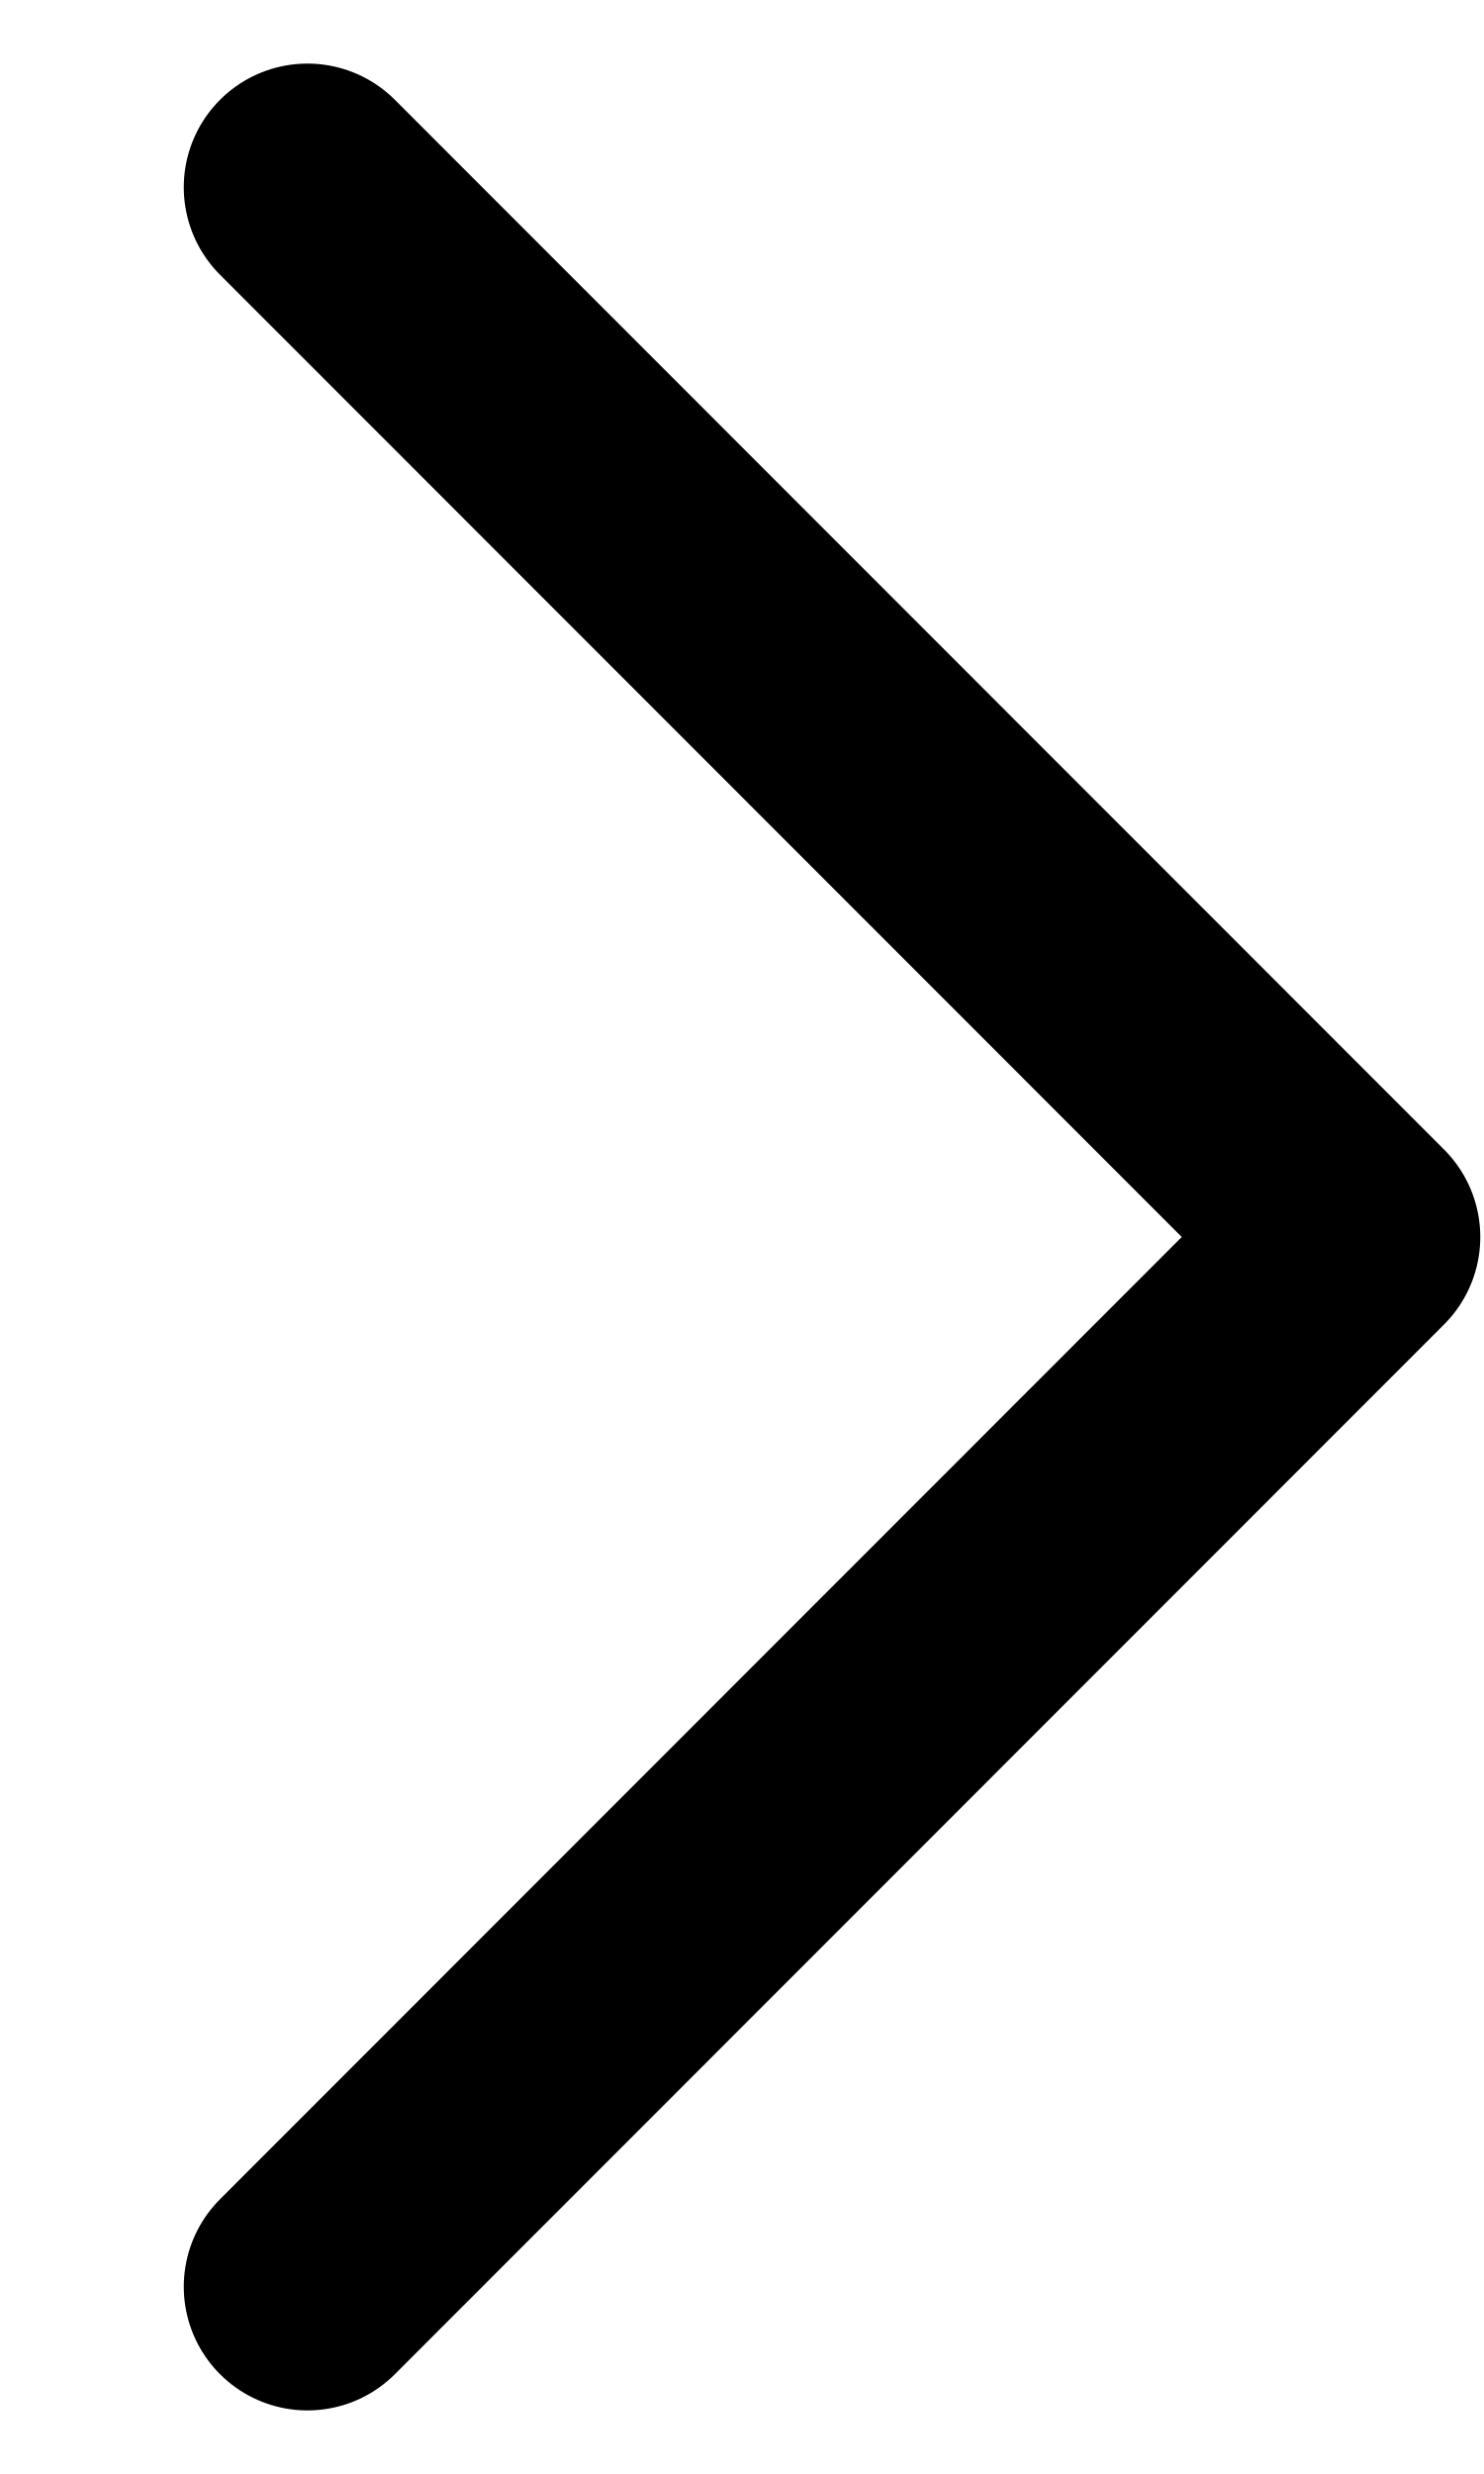
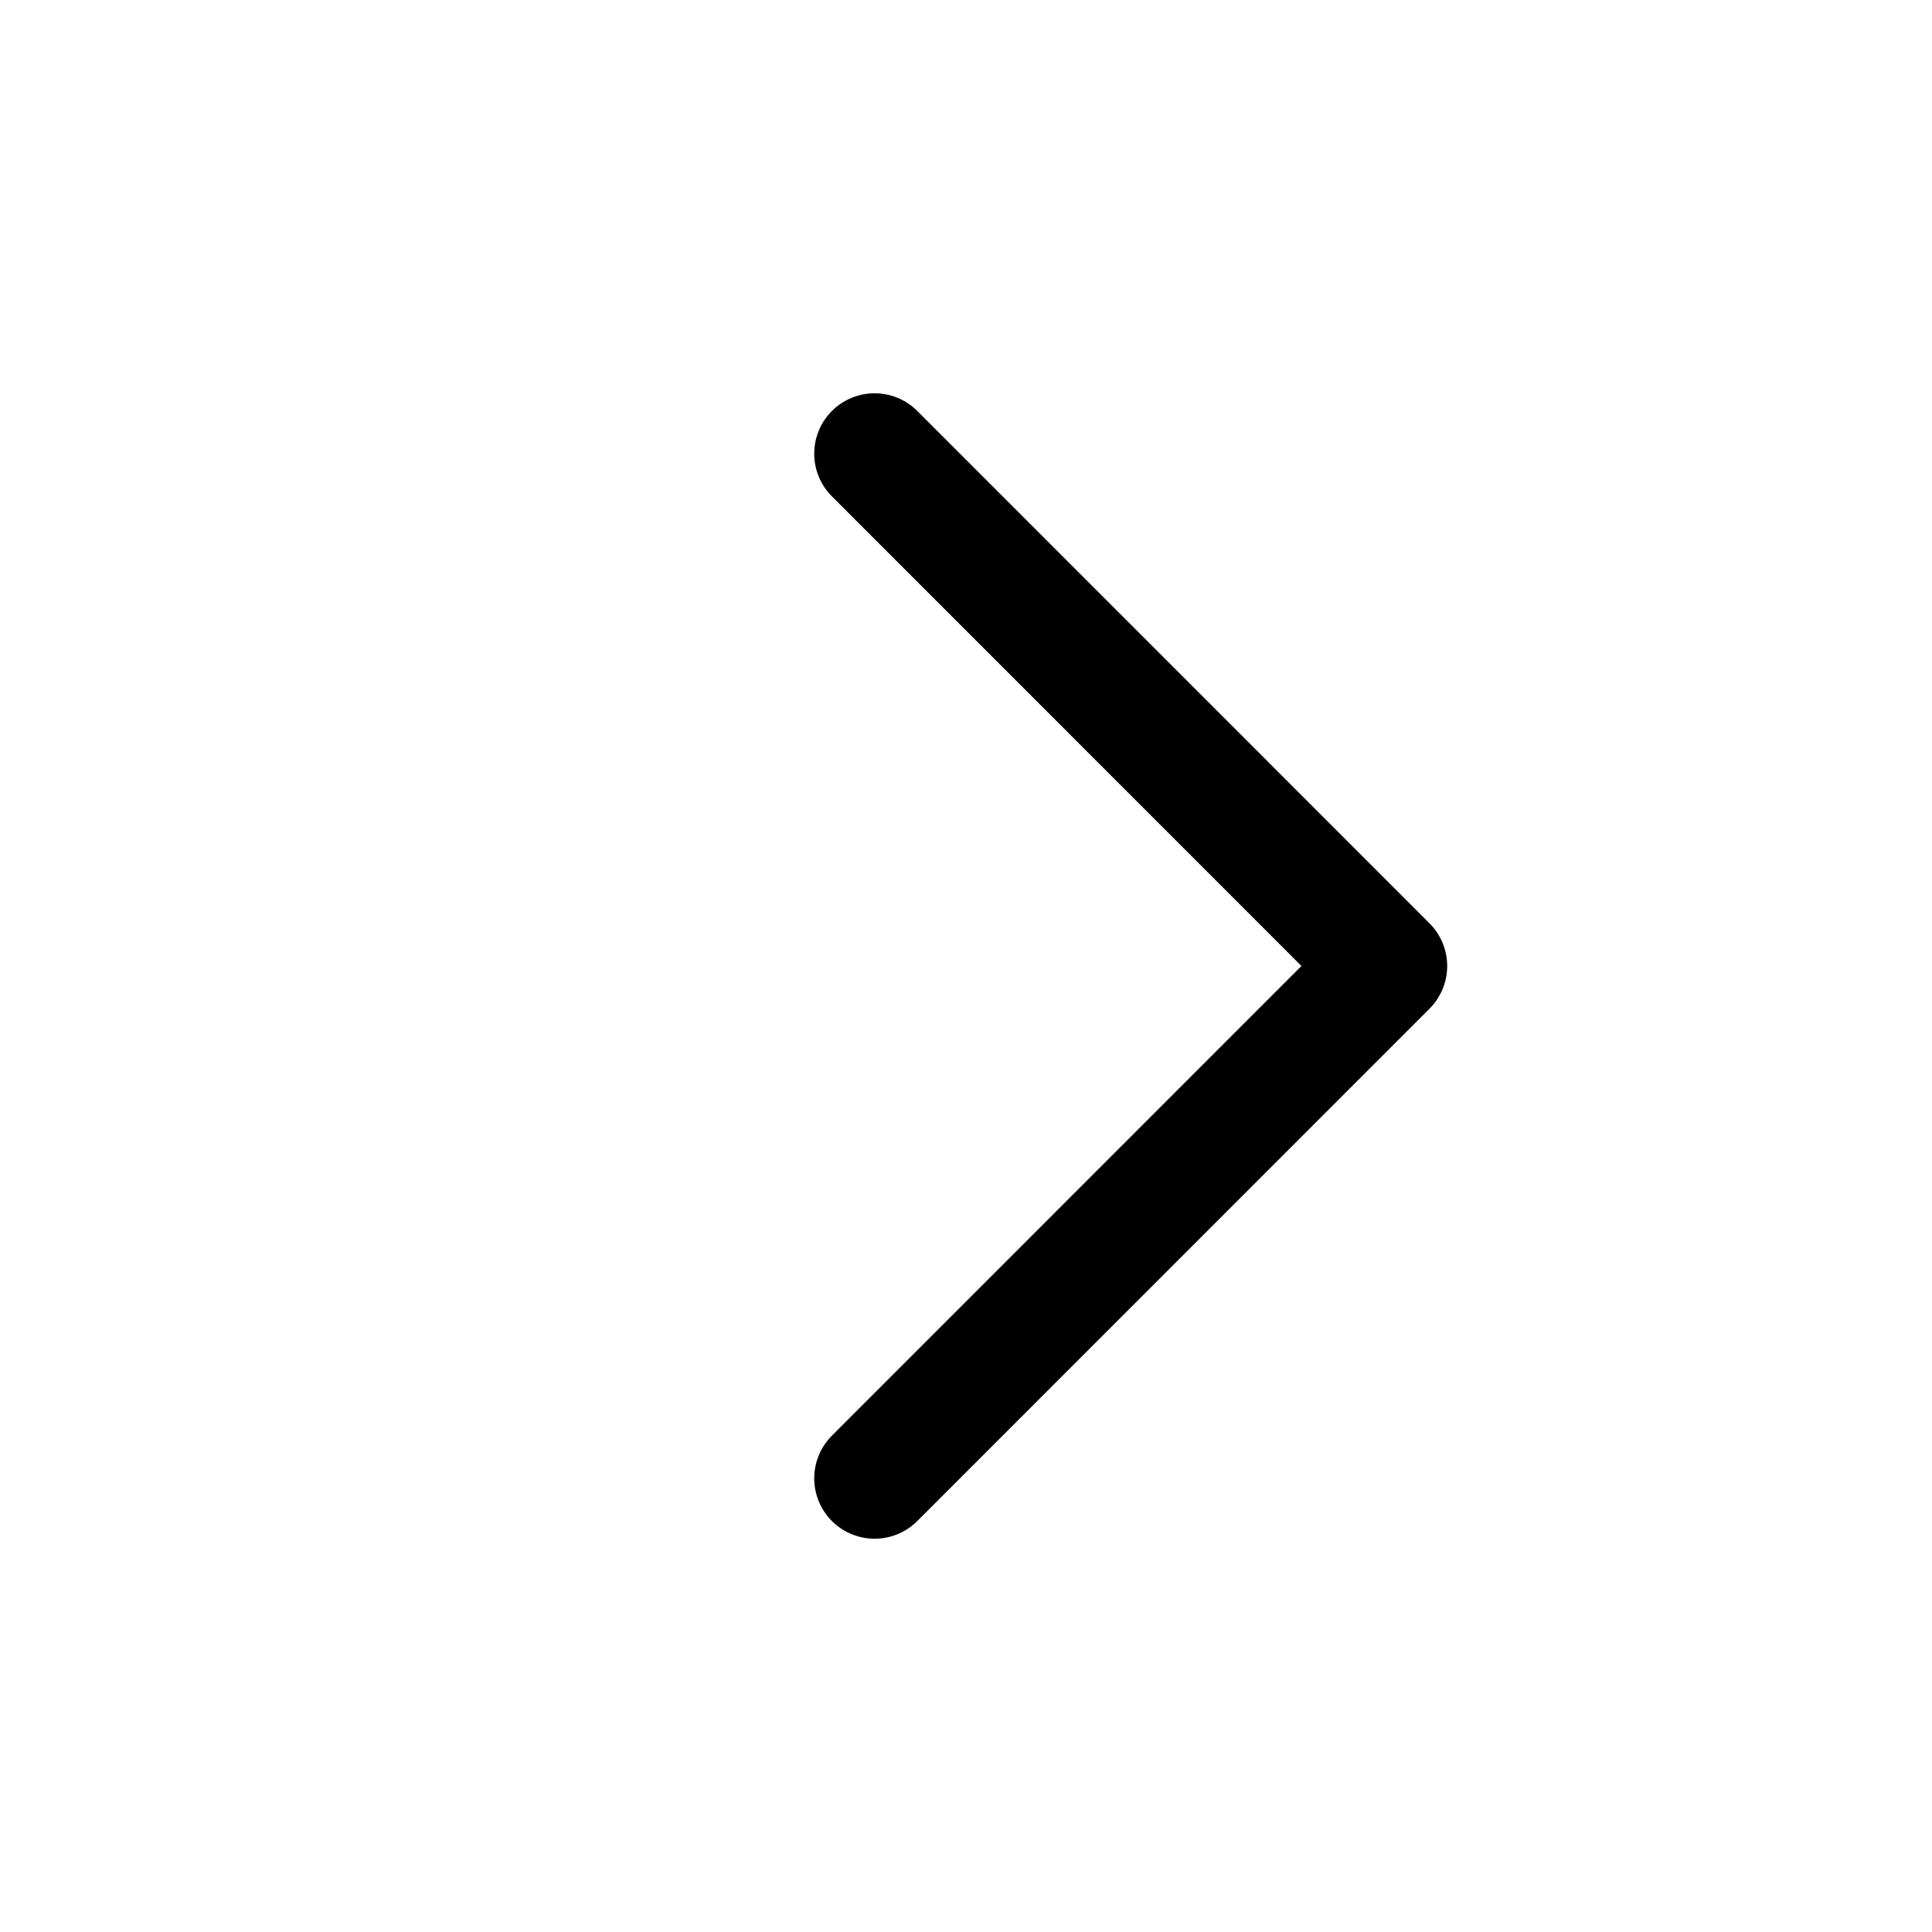
- <svg xmlns="http://www.w3.org/2000/svg" width="6" height="10" viewBox="0 0 6 10" fill="none">
-   <path d="M1.243 0.757L5.485 5L1.243 9.243" stroke="currentColor" stroke-linecap="round" stroke-linejoin="round" />
+ <svg xmlns="http://www.w3.org/2000/svg" width="16" height="16" viewBox="0 0 16 16" fill="none">
+   <g id="ic_16_arrow_right">
+     <path id="ix" d="M7.243 3.757L11.485 8L7.243 12.243" stroke="currentColor" stroke-linecap="round" stroke-linejoin="round" />
+   </g>
</svg>
